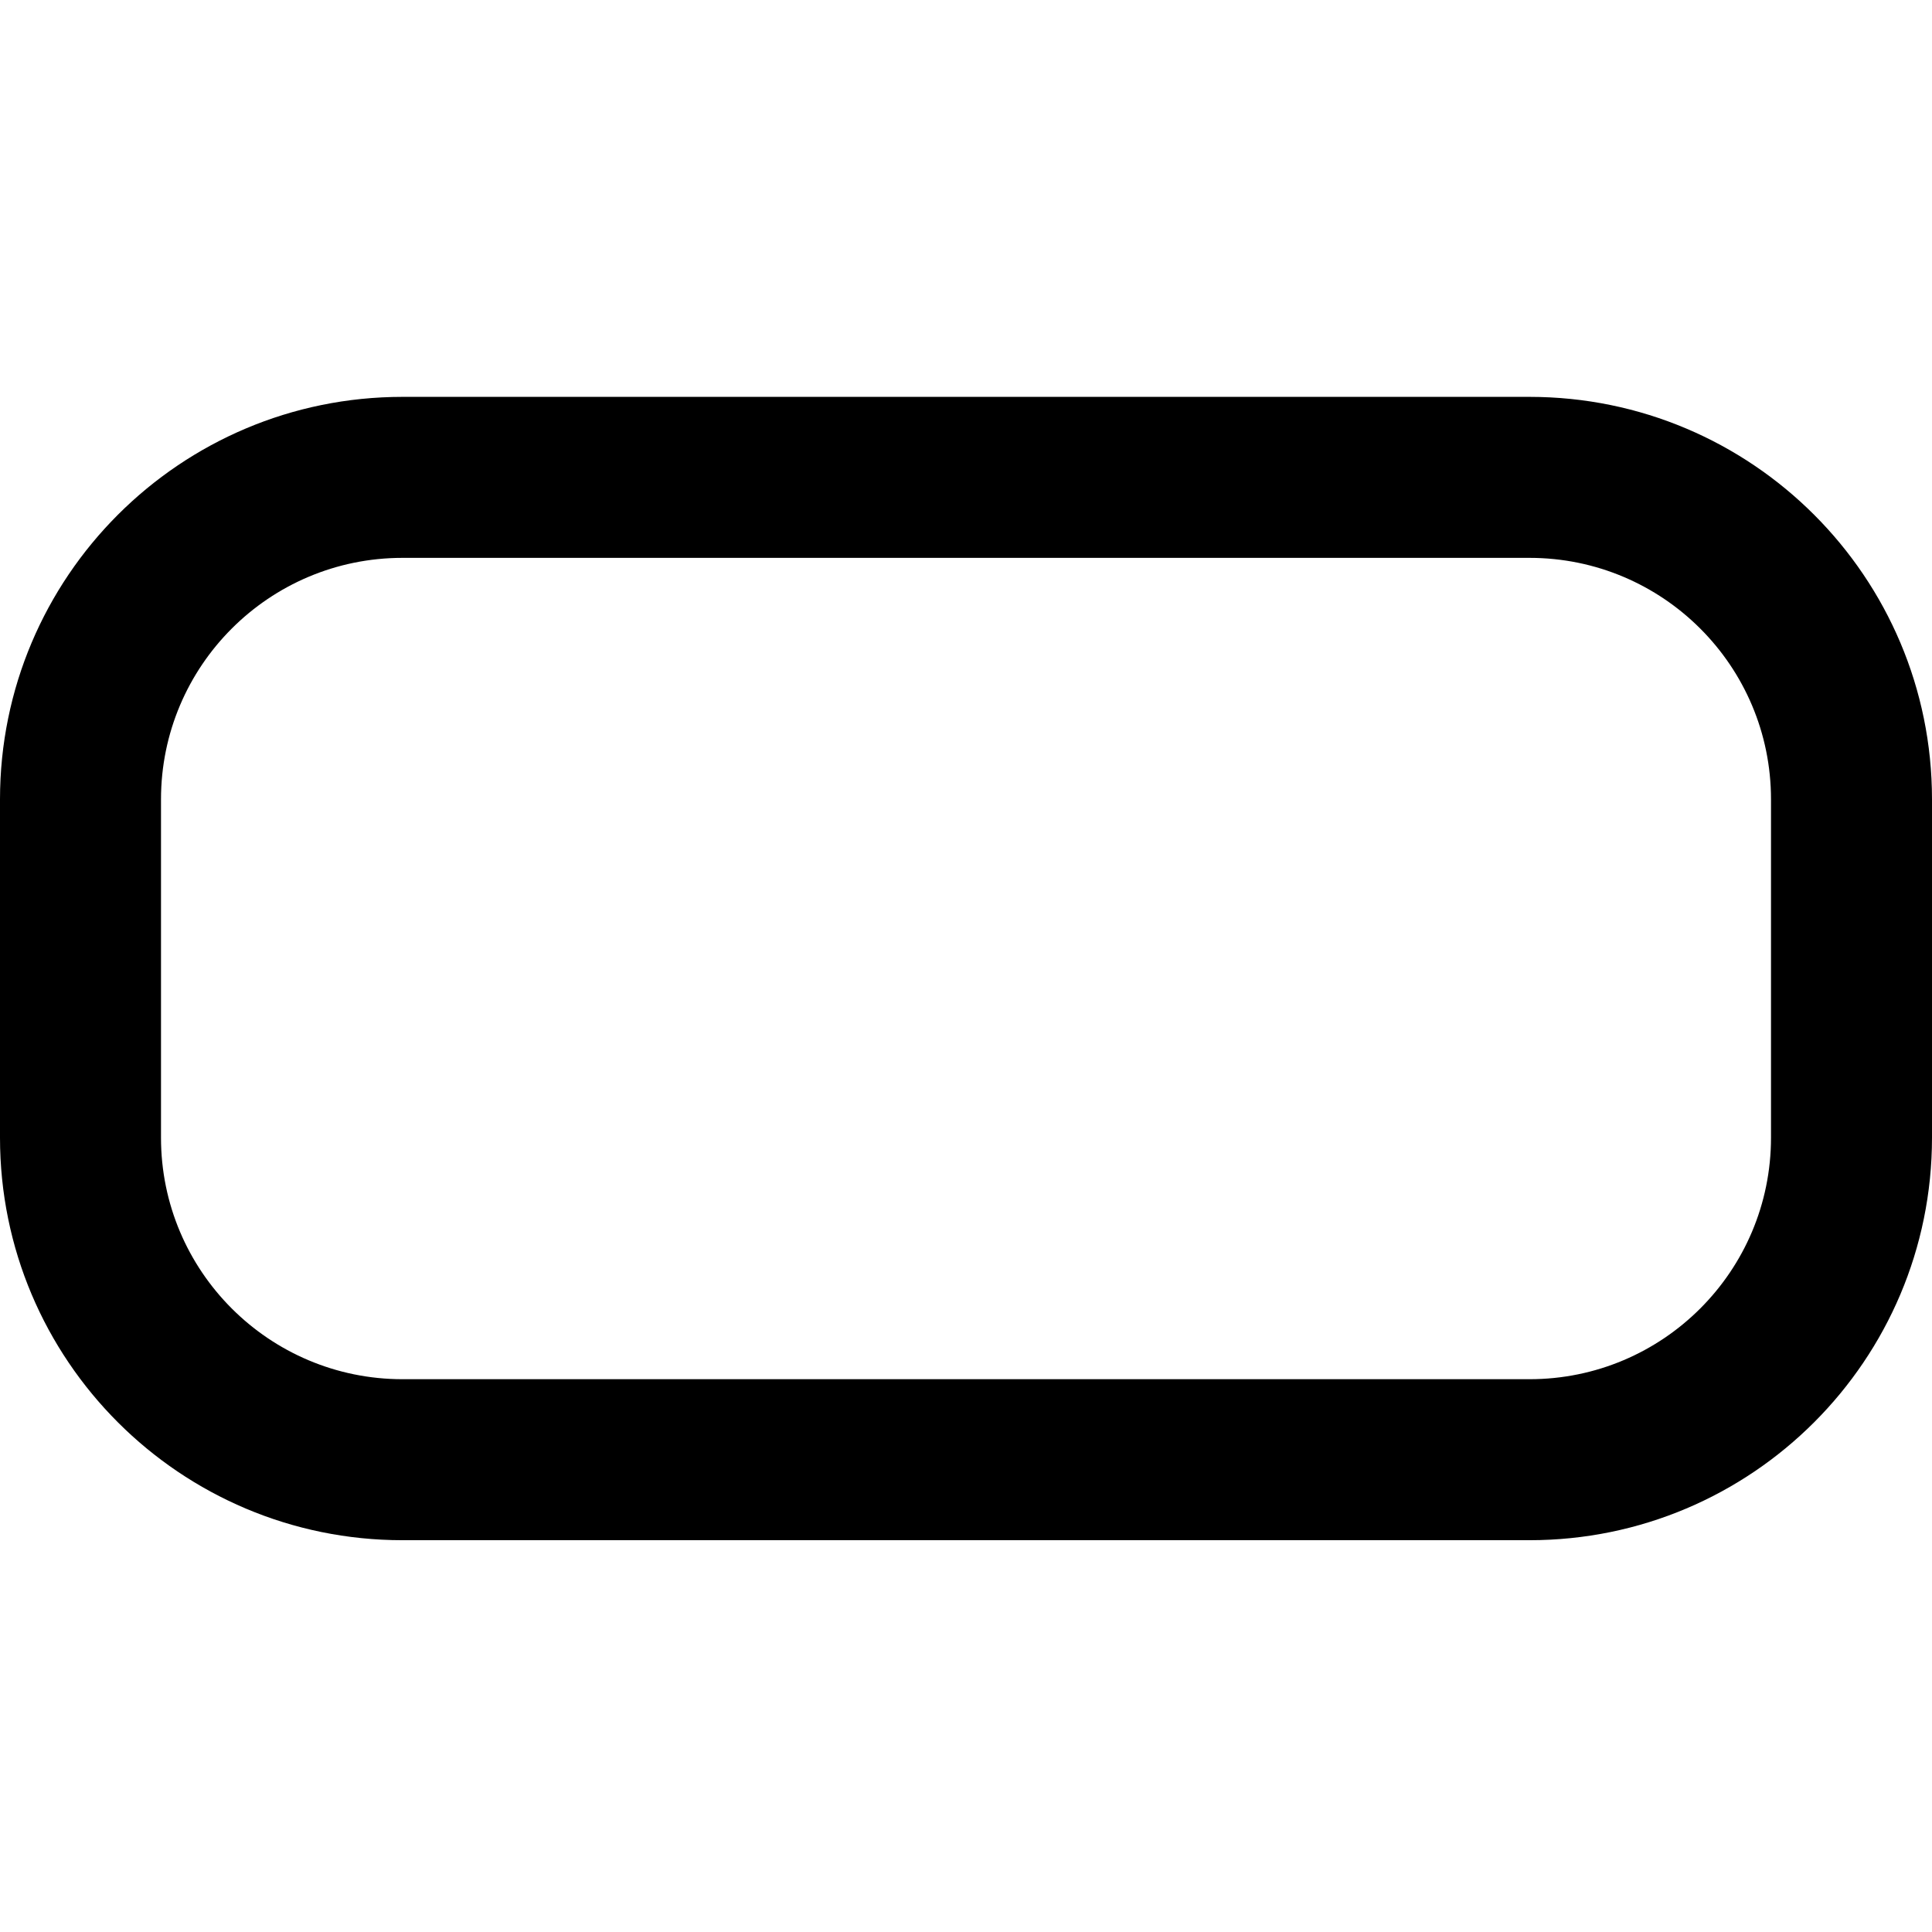
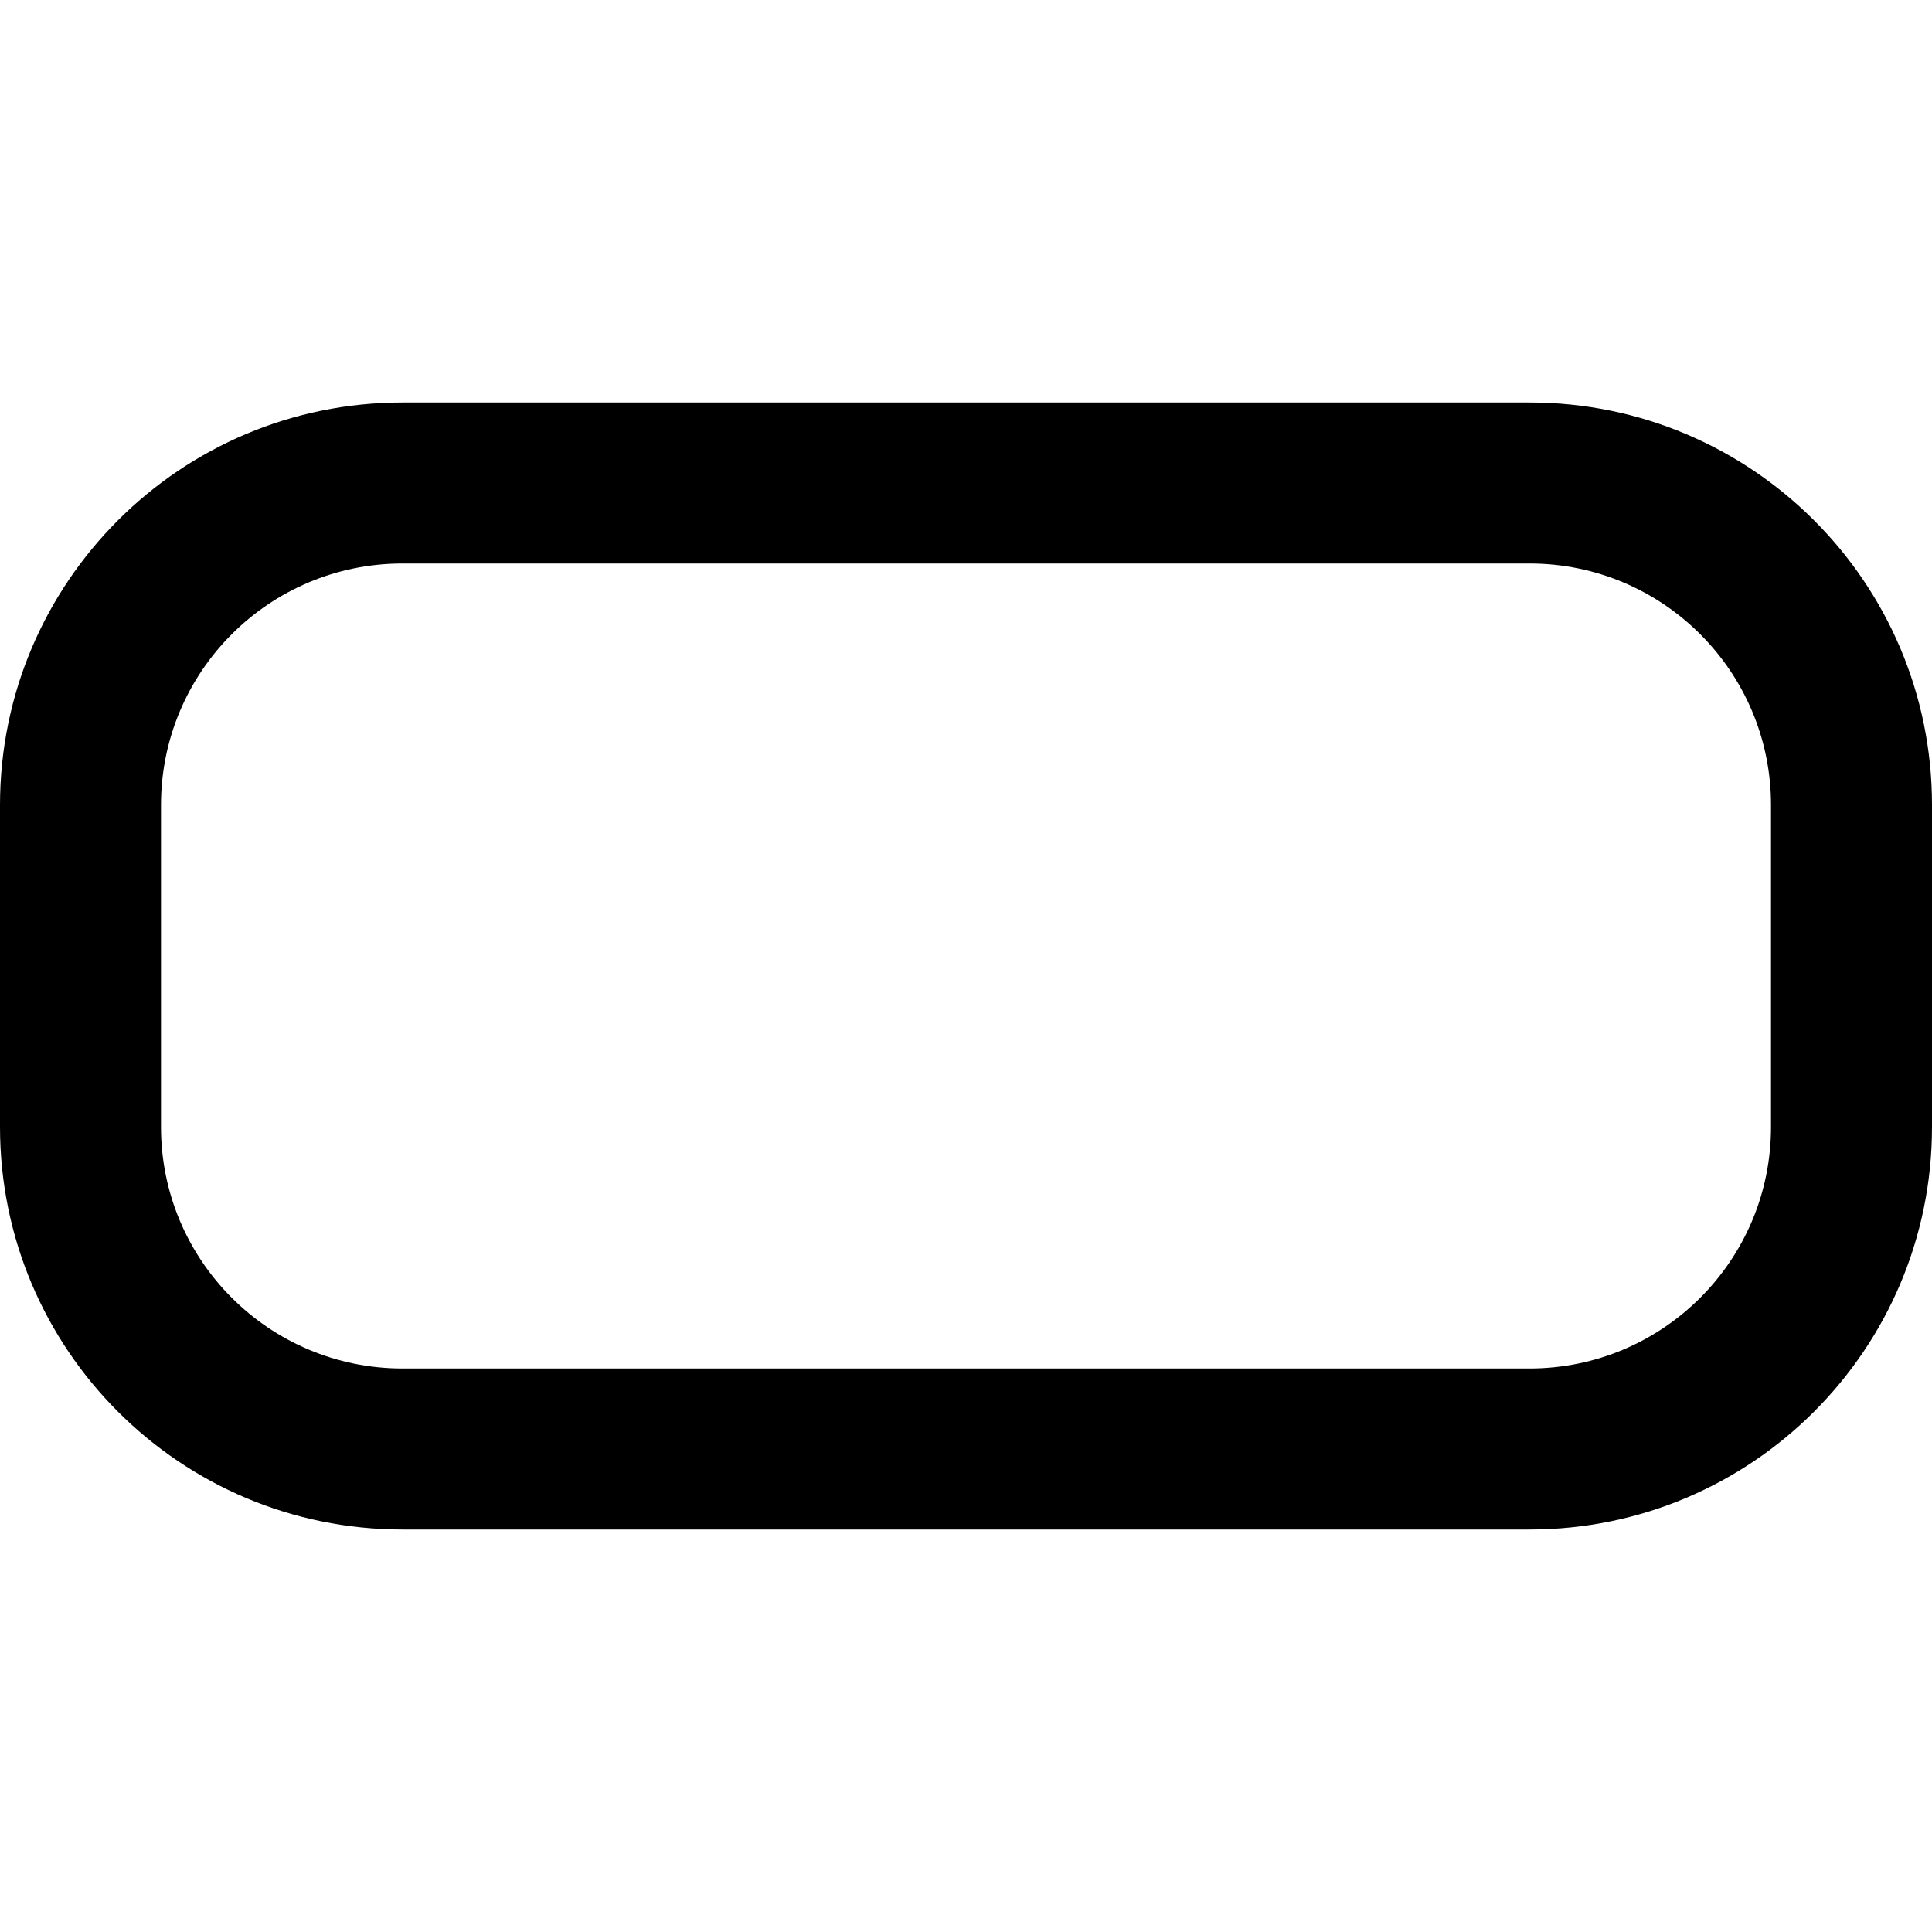
<svg xmlns="http://www.w3.org/2000/svg" width="24" height="24" fill="none">
-   <path fill-rule="evenodd" clip-rule="evenodd" d="M0 9.93a5 5 0 0 1 5-5h14a5 5 0 0 1 5 5v4.203a5 5 0 0 1-5 5H5a5 5 0 0 1-5-5V9.93zm5-3a3 3 0 0 0-3 3v4.203a3 3 0 0 0 3 3h14a3 3 0 0 0 3-3V9.93a3 3 0 0 0-3-3H5z" fill="#000" />
+   <path fill-rule="evenodd" clip-rule="evenodd" d="M0 10a5 5 0 0 1 5-5h14a5 5 0 0 1 5 5v4a5 5 0 0 1-5 5H5a5 5 0 0 1-5-5v-4zm5-3a3 3 0 0 0-3 3v4a3 3 0 0 0 3 3h14a3 3 0 0 0 3-3v-4a3 3 0 0 0-3-3H5z" fill="#000" />
</svg>
